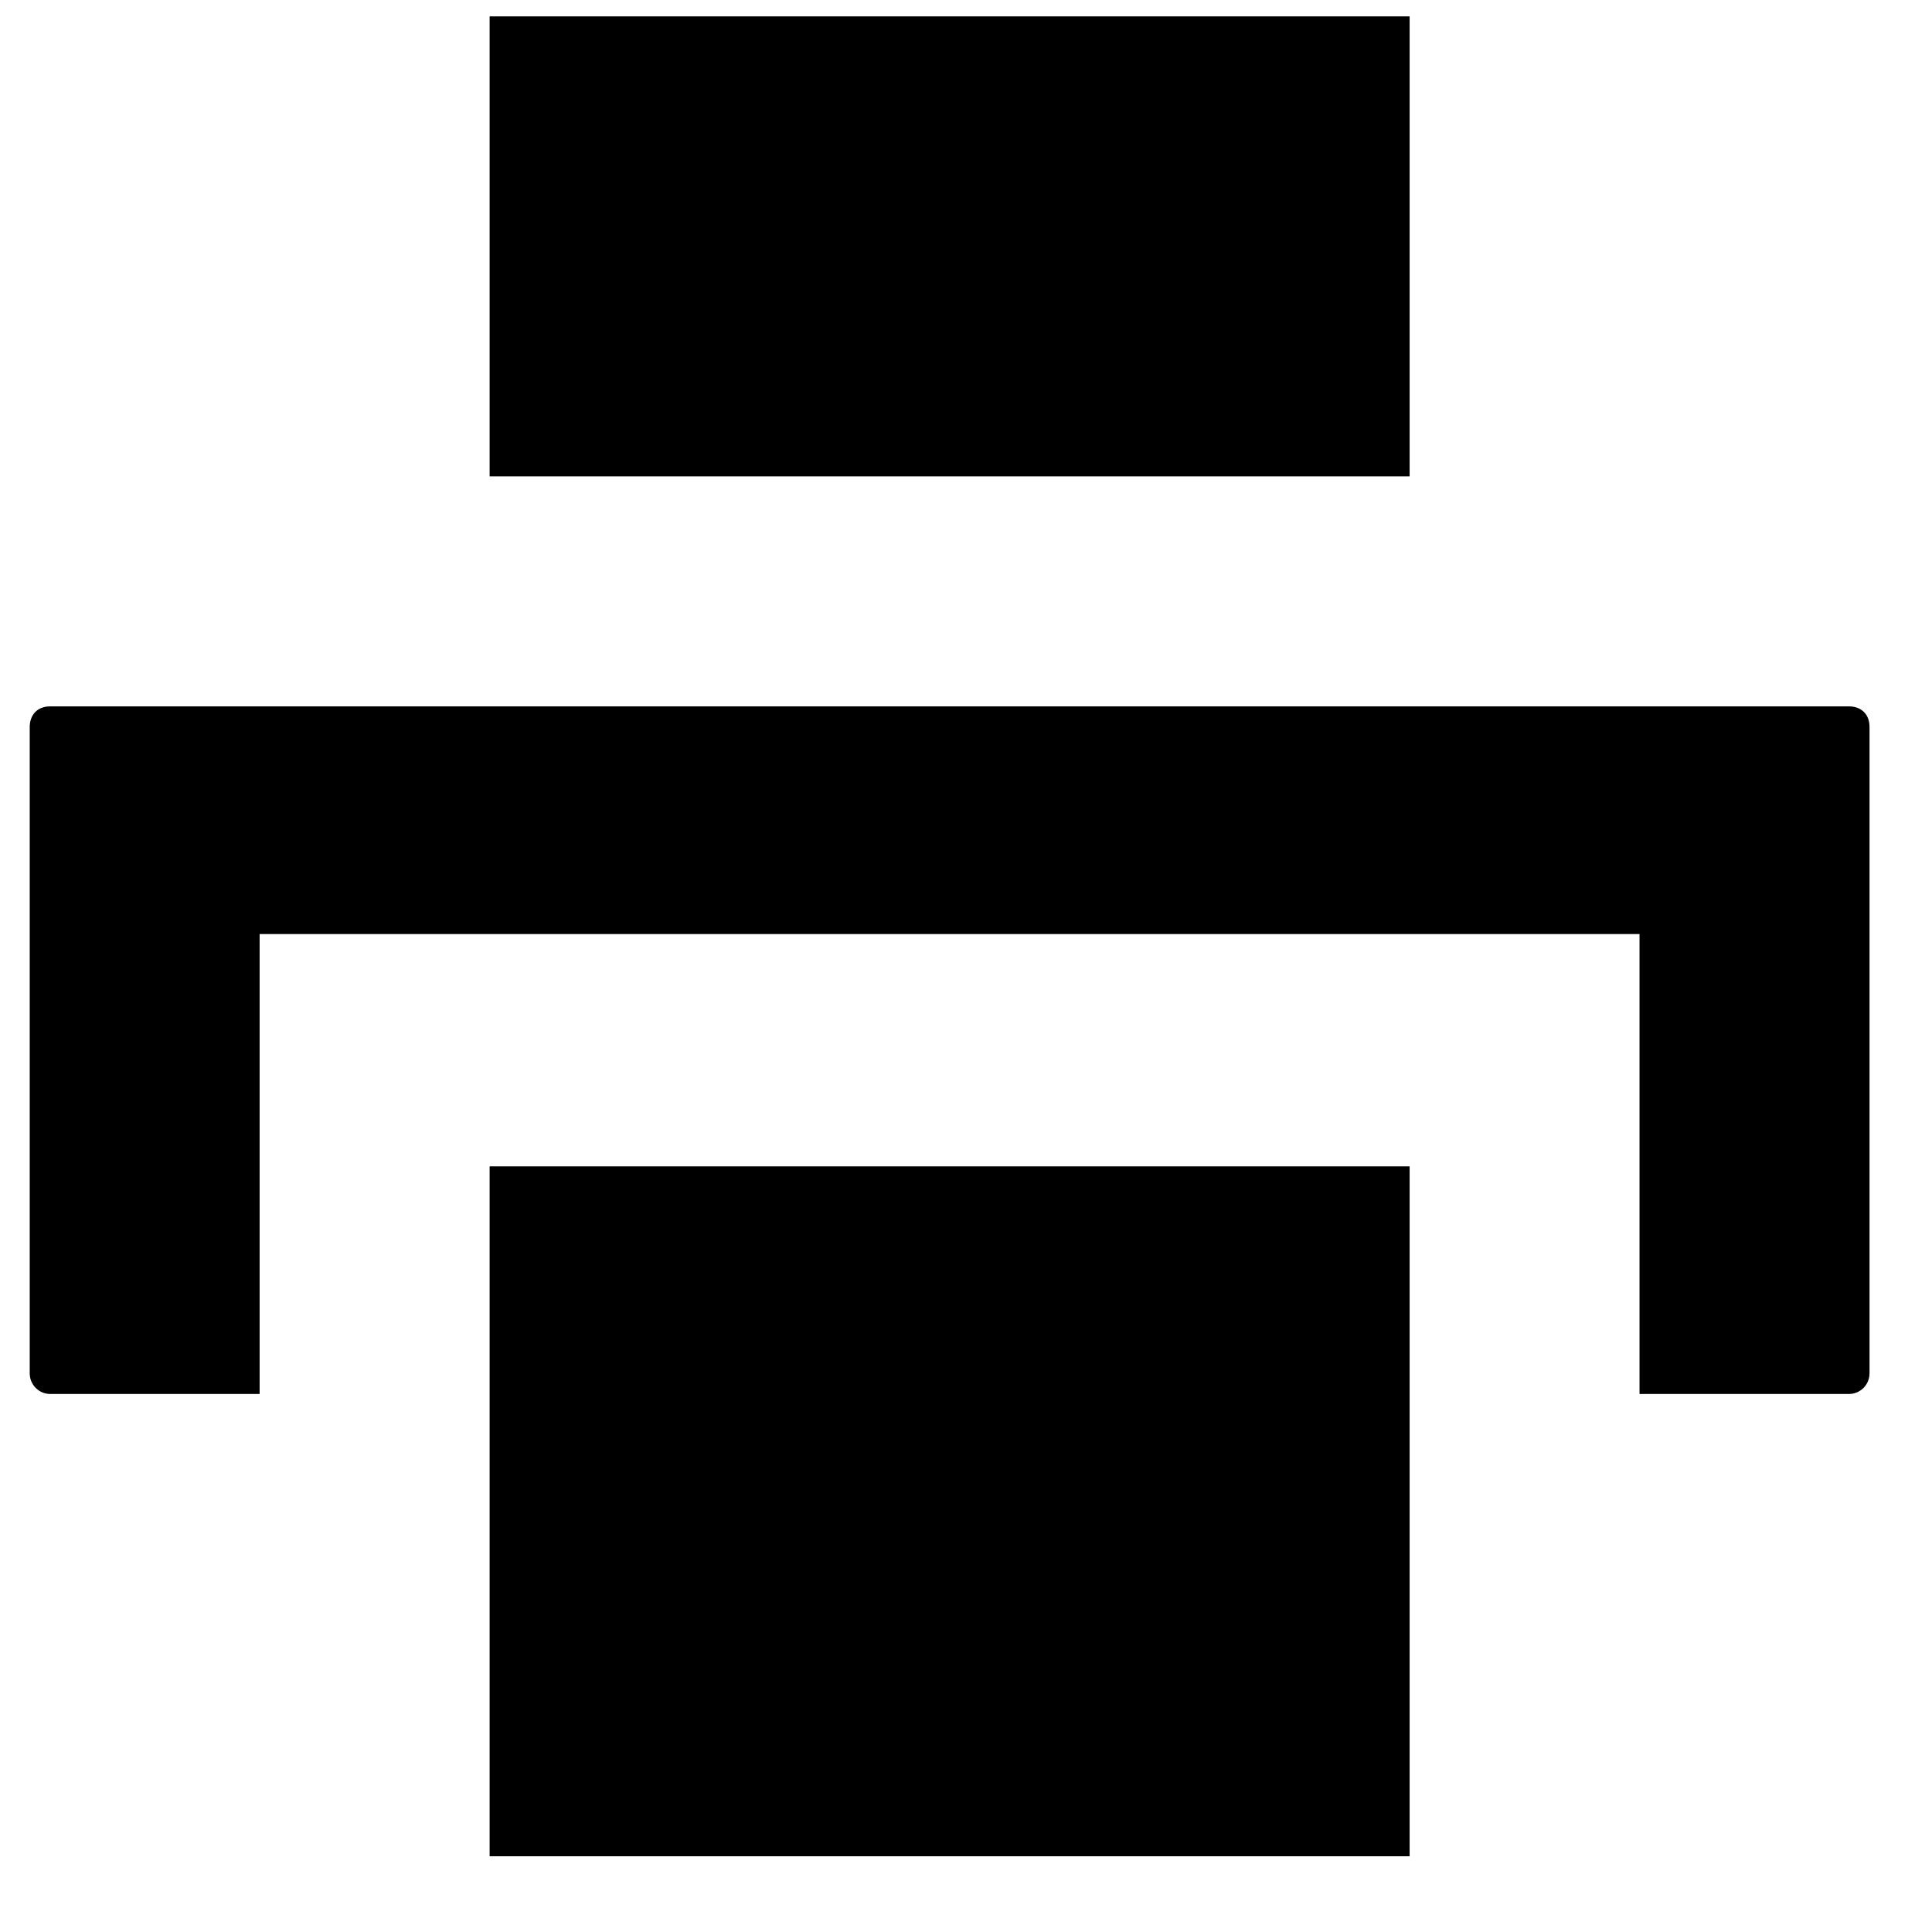
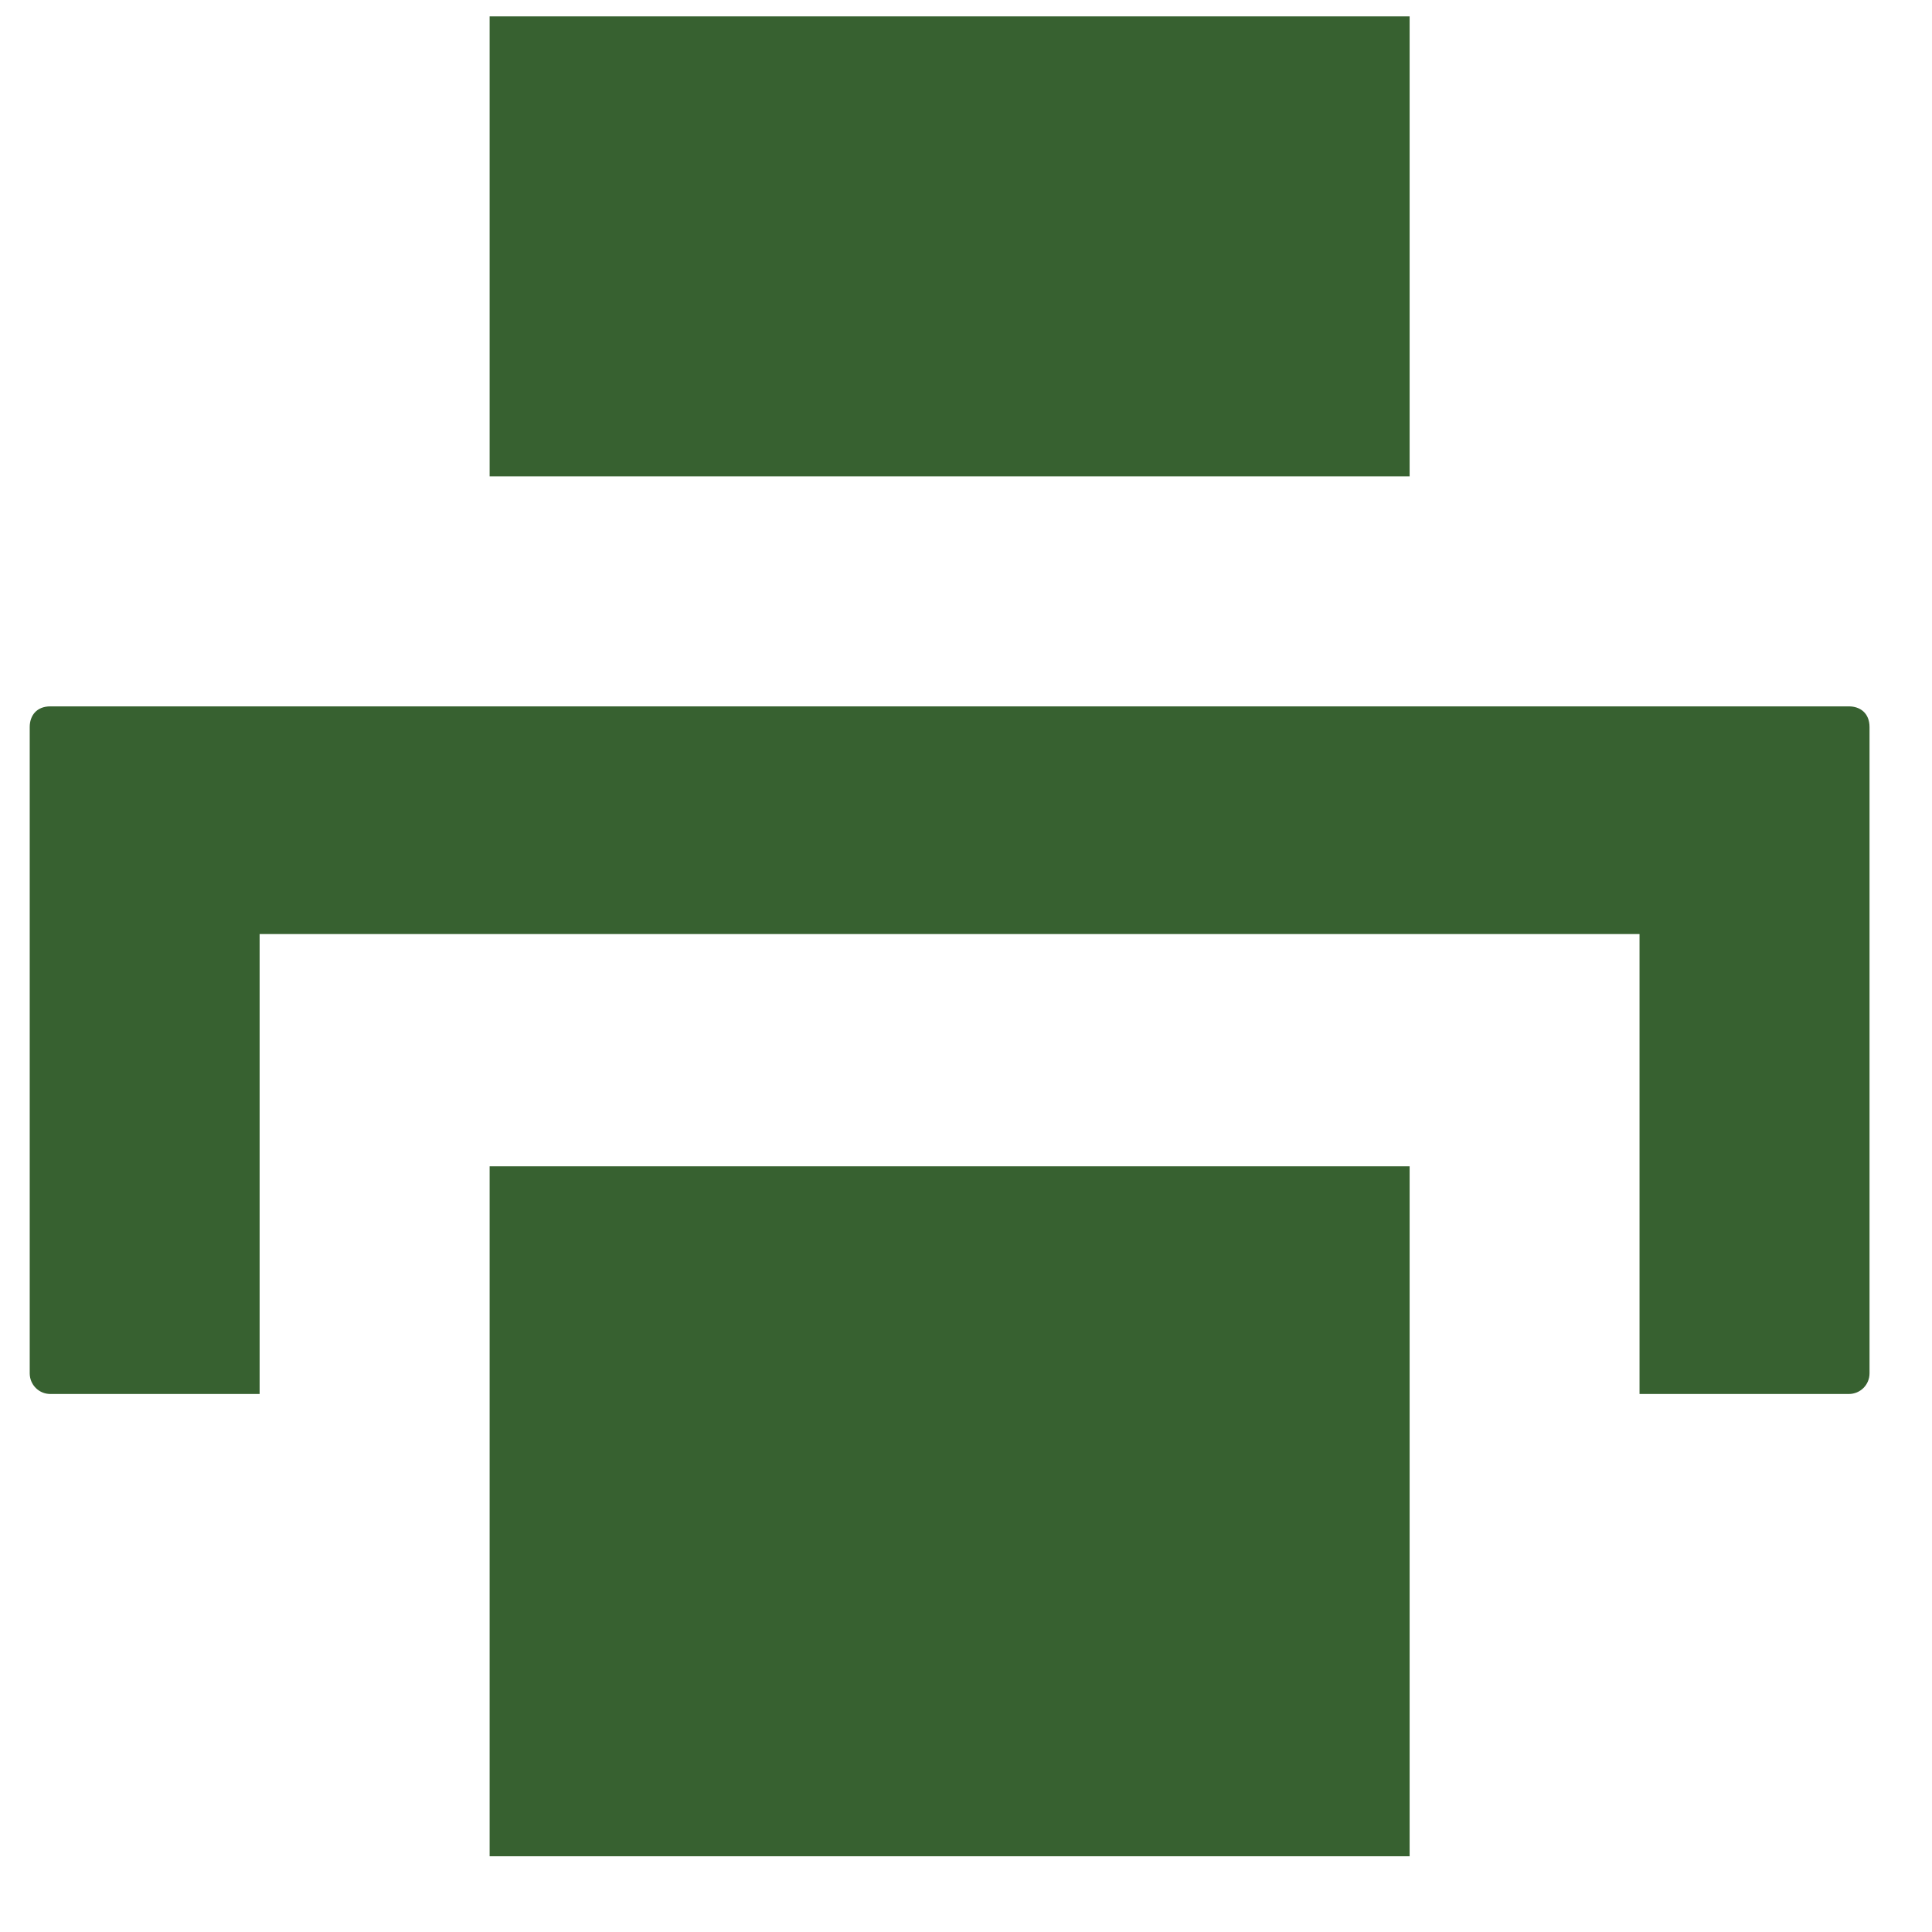
<svg xmlns="http://www.w3.org/2000/svg" width="21" height="21" viewBox="0 0 21 21" fill="none">
-   <path d="M5.322 0.178V5.178H15.322V0.178H5.322ZM0.547 7.678C0.398 7.678 0.323 7.778 0.323 7.903V14.927C0.323 15.052 0.423 15.152 0.547 15.152H2.822V10.153H17.821V15.152H20.096C20.221 15.152 20.321 15.052 20.321 14.927V7.903C20.321 7.753 20.221 7.678 20.096 7.678H0.572H0.547ZM5.322 12.678V20.177H15.322V12.678H5.322Z" fill="black" />
+   <path d="M5.322 0.178V5.178H15.322V0.178H5.322ZM0.547 7.678C0.398 7.678 0.323 7.778 0.323 7.903V14.927C0.323 15.052 0.423 15.152 0.547 15.152H2.822V10.153H17.821V15.152H20.096C20.221 15.152 20.321 15.052 20.321 14.927V7.903C20.321 7.753 20.221 7.678 20.096 7.678H0.572H0.547ZM5.322 12.677V20.177H15.322V12.677H5.322Z" fill="#376130" />
</svg>
